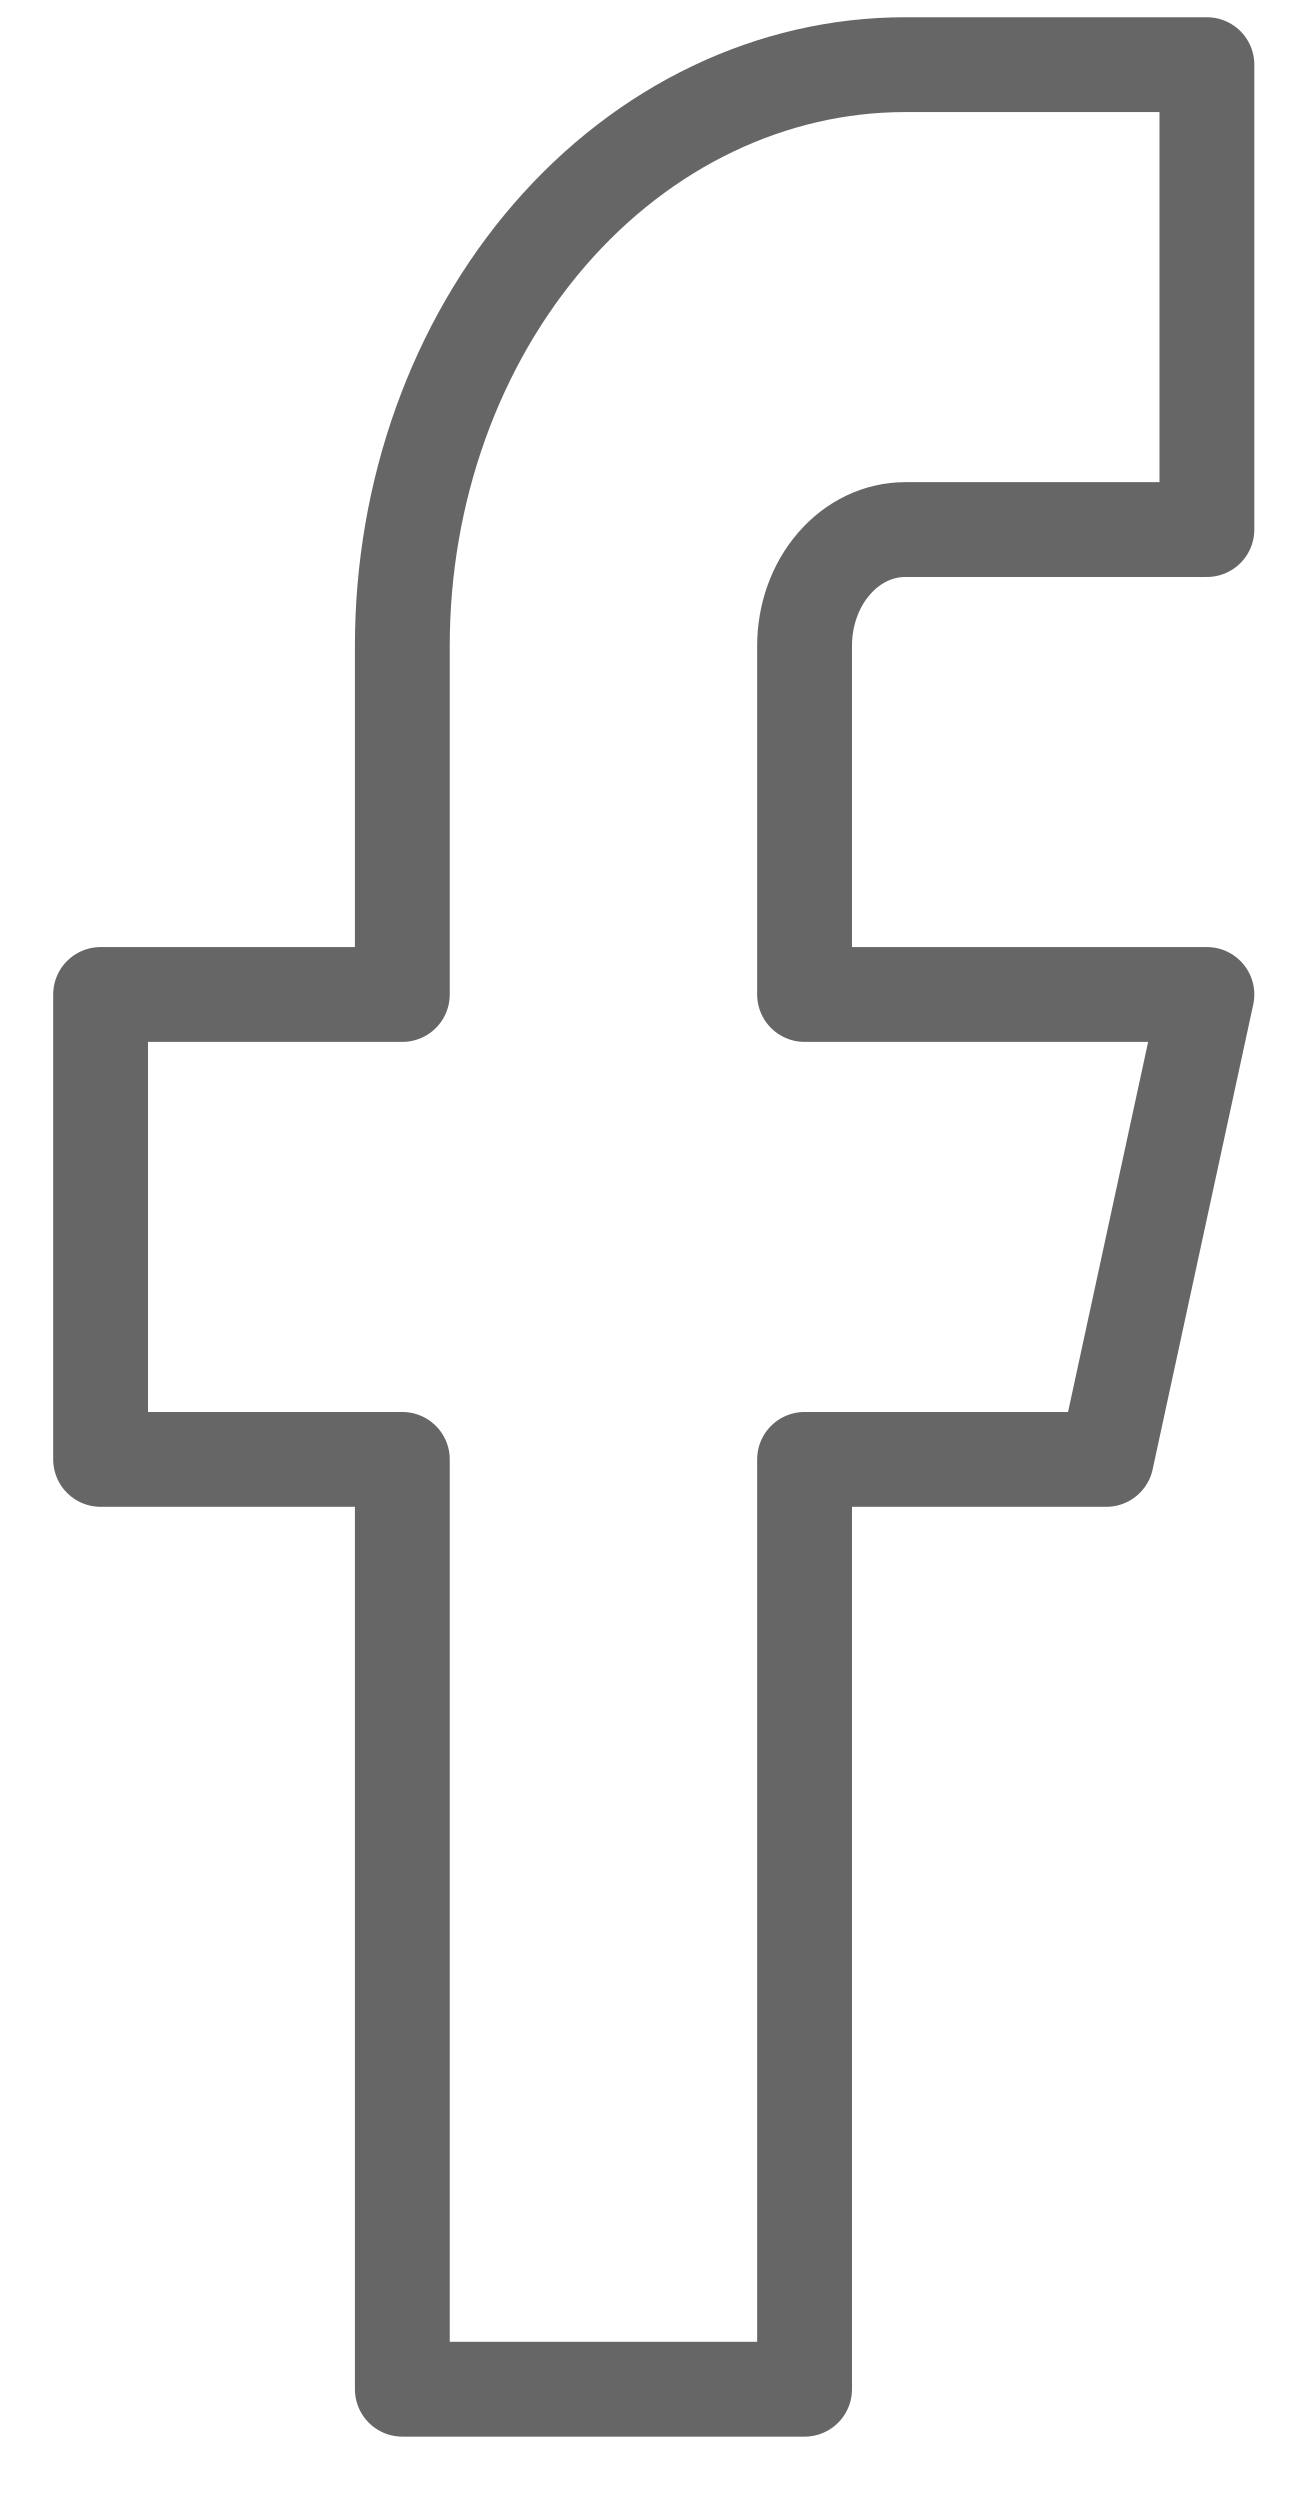
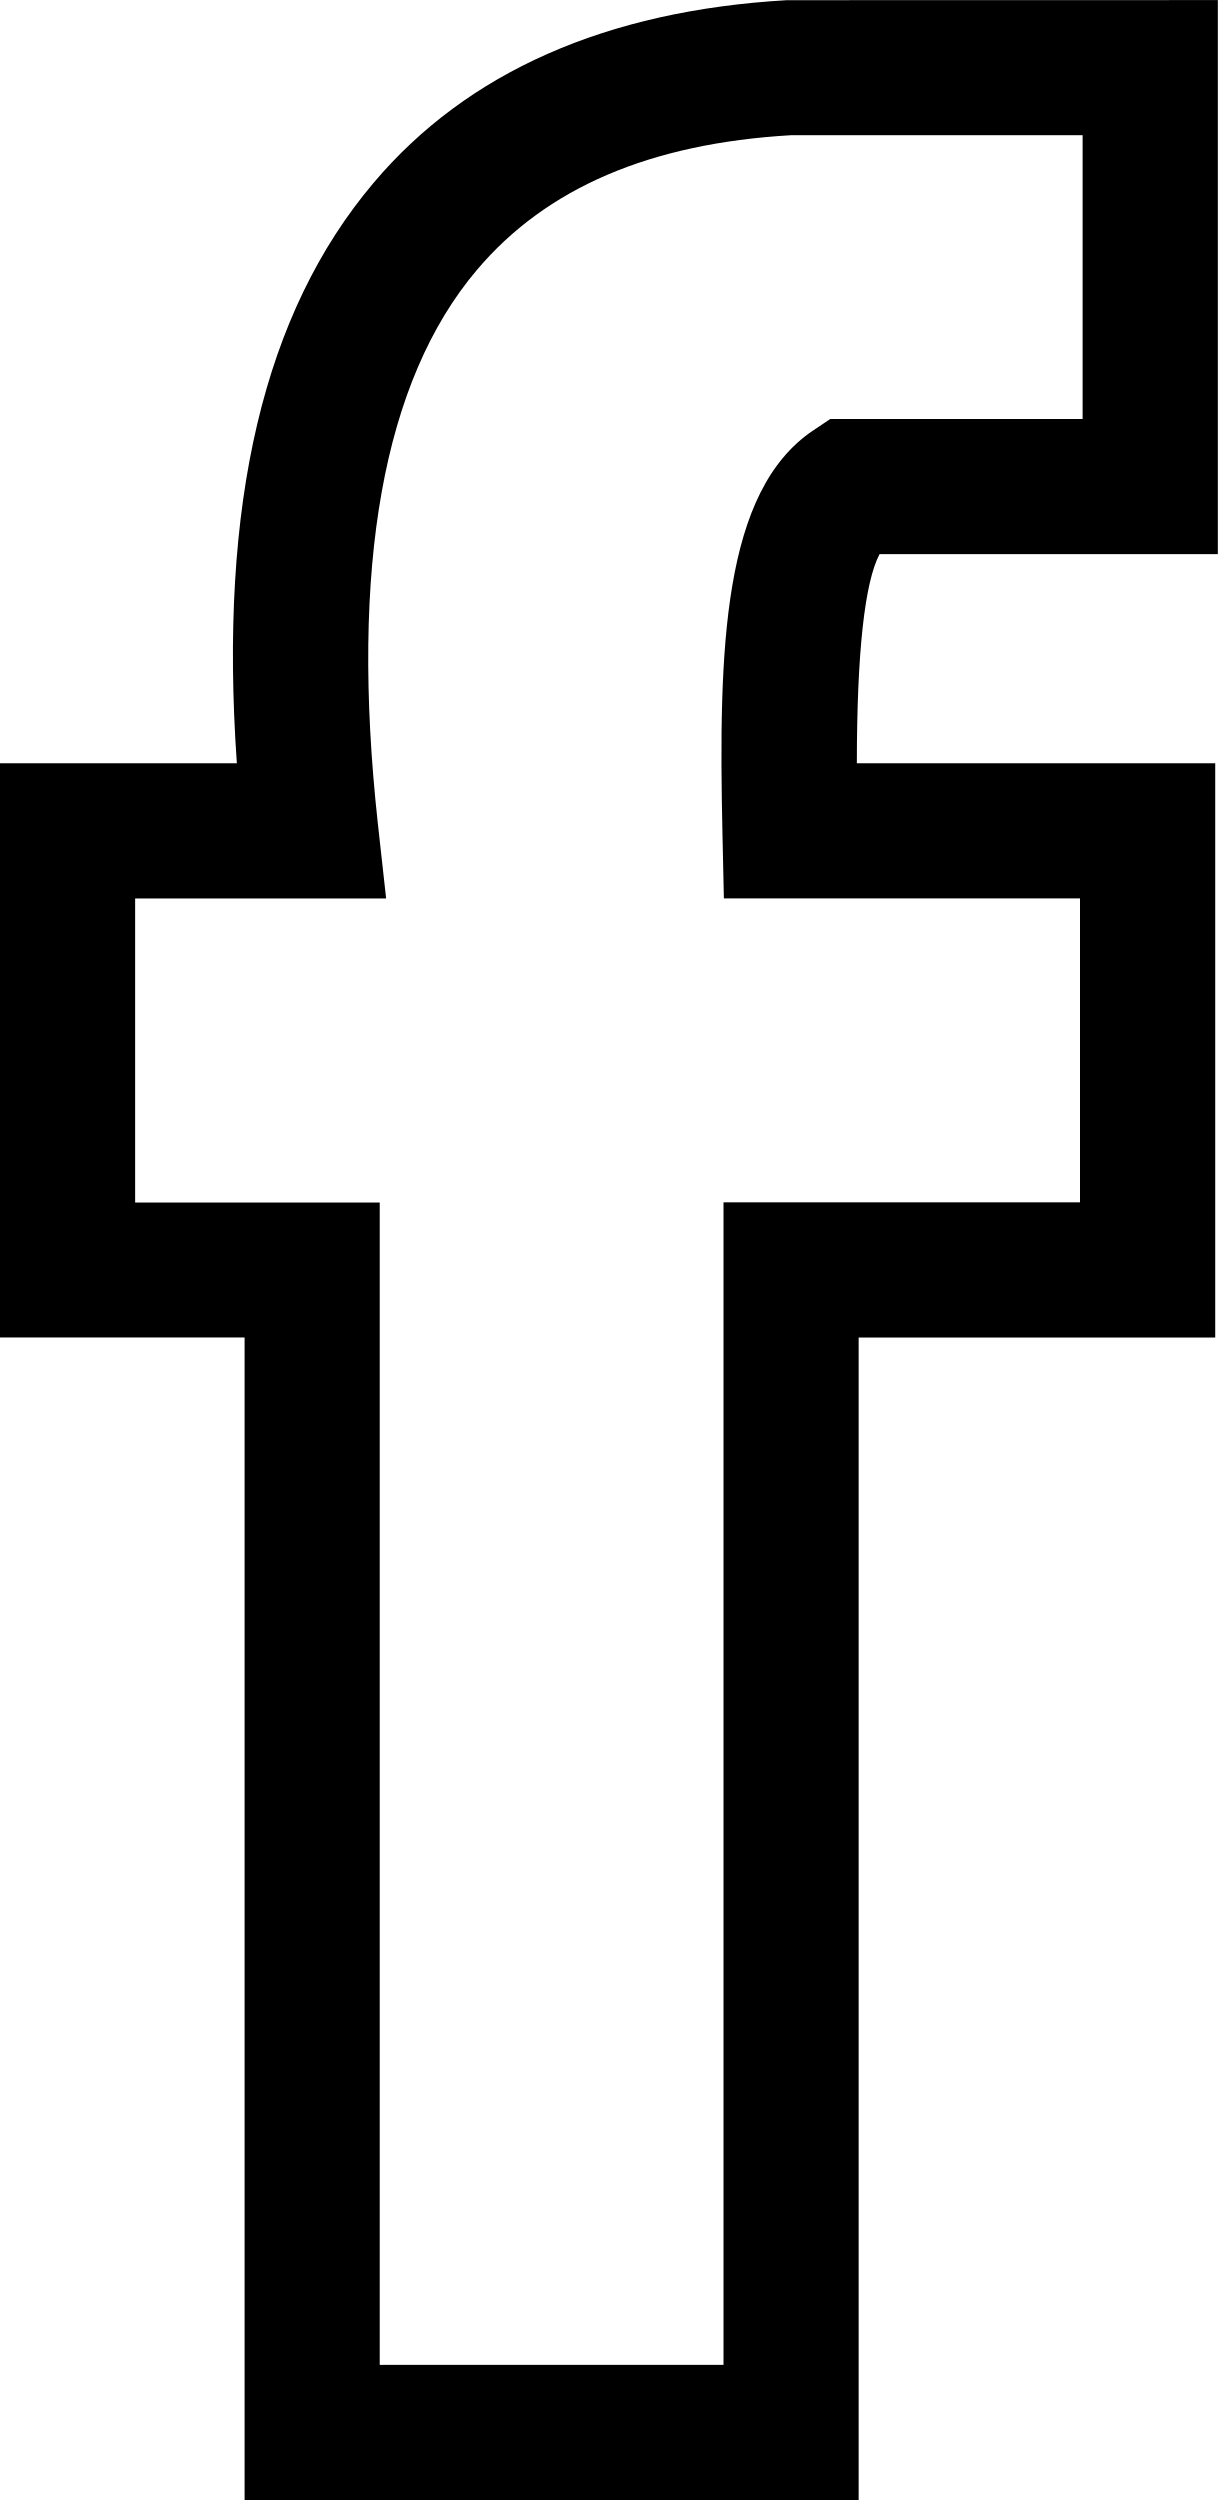
- <svg xmlns="http://www.w3.org/2000/svg" width="15" height="29" viewBox="0 0 15 29" fill="none">
-   <path d="M14 0.75H10.5C8.953 0.75 7.469 1.46 6.375 2.724C5.281 3.989 4.667 5.703 4.667 7.491V11.536H1.167V16.929H4.667V27.715H9.333V16.929H12.833L14 11.536H9.333V7.491C9.333 7.134 9.456 6.791 9.675 6.538C9.894 6.285 10.191 6.143 10.5 6.143H14V0.75Z" stroke="#666666" stroke-width="1.1" stroke-linecap="round" stroke-linejoin="round" />
+ <svg id="icon-fb" viewBox="34.789 -4.709 13.518 27.75">
+   <path d="M44.32 23.041h-6.816V10.137h-2.715V3.763h2.629c-.202-2.887.298-5 1.519-6.444 1.039-1.229 2.583-1.911 4.588-2.026l4.782-.001v6.15h-3.755c-.166.315-.251 1.093-.252 2.321h3.978v6.375H44.32v12.903zm-5.316-1.5h3.816V8.637h3.957V5.263h-3.953l-.016-.734c-.044-2.04.002-3.784 1.007-4.46l.19-.127h2.801v-3.15h-3.239c-1.557.091-2.711.581-3.485 1.496-1.041 1.231-1.41 3.298-1.099 6.144l.092.832h-2.786v3.375h2.715v12.902z" />
</svg>
